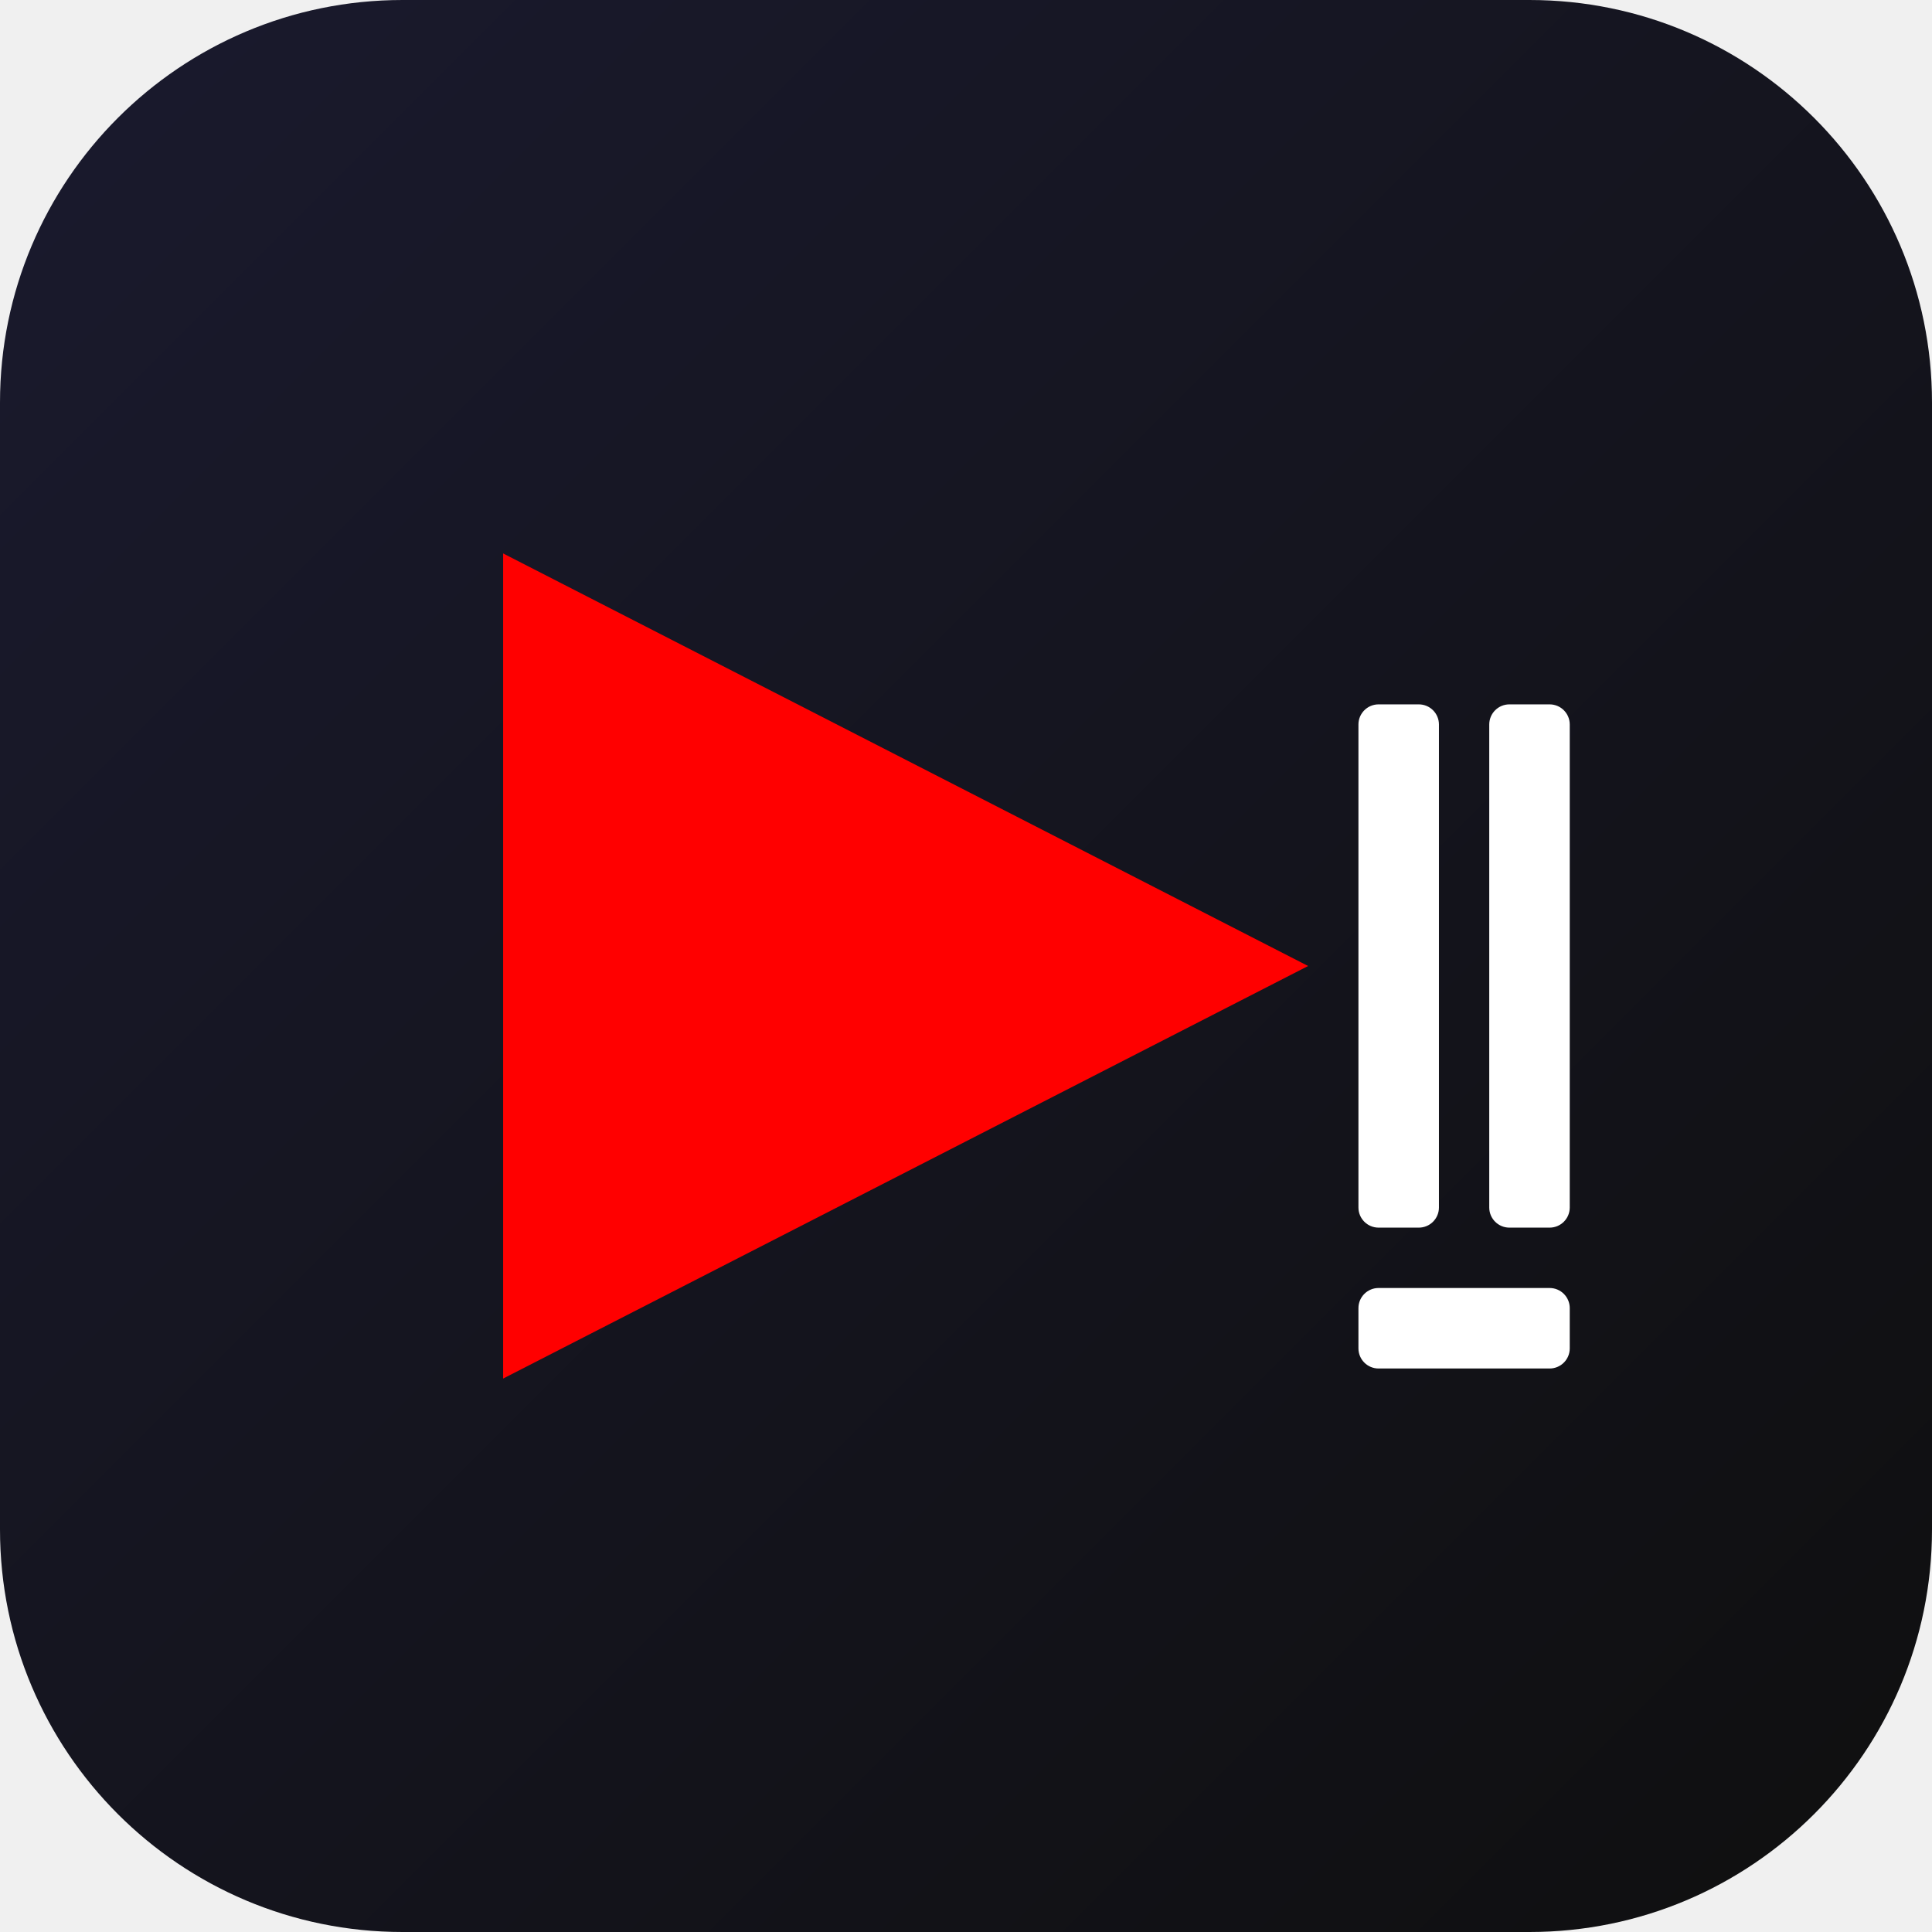
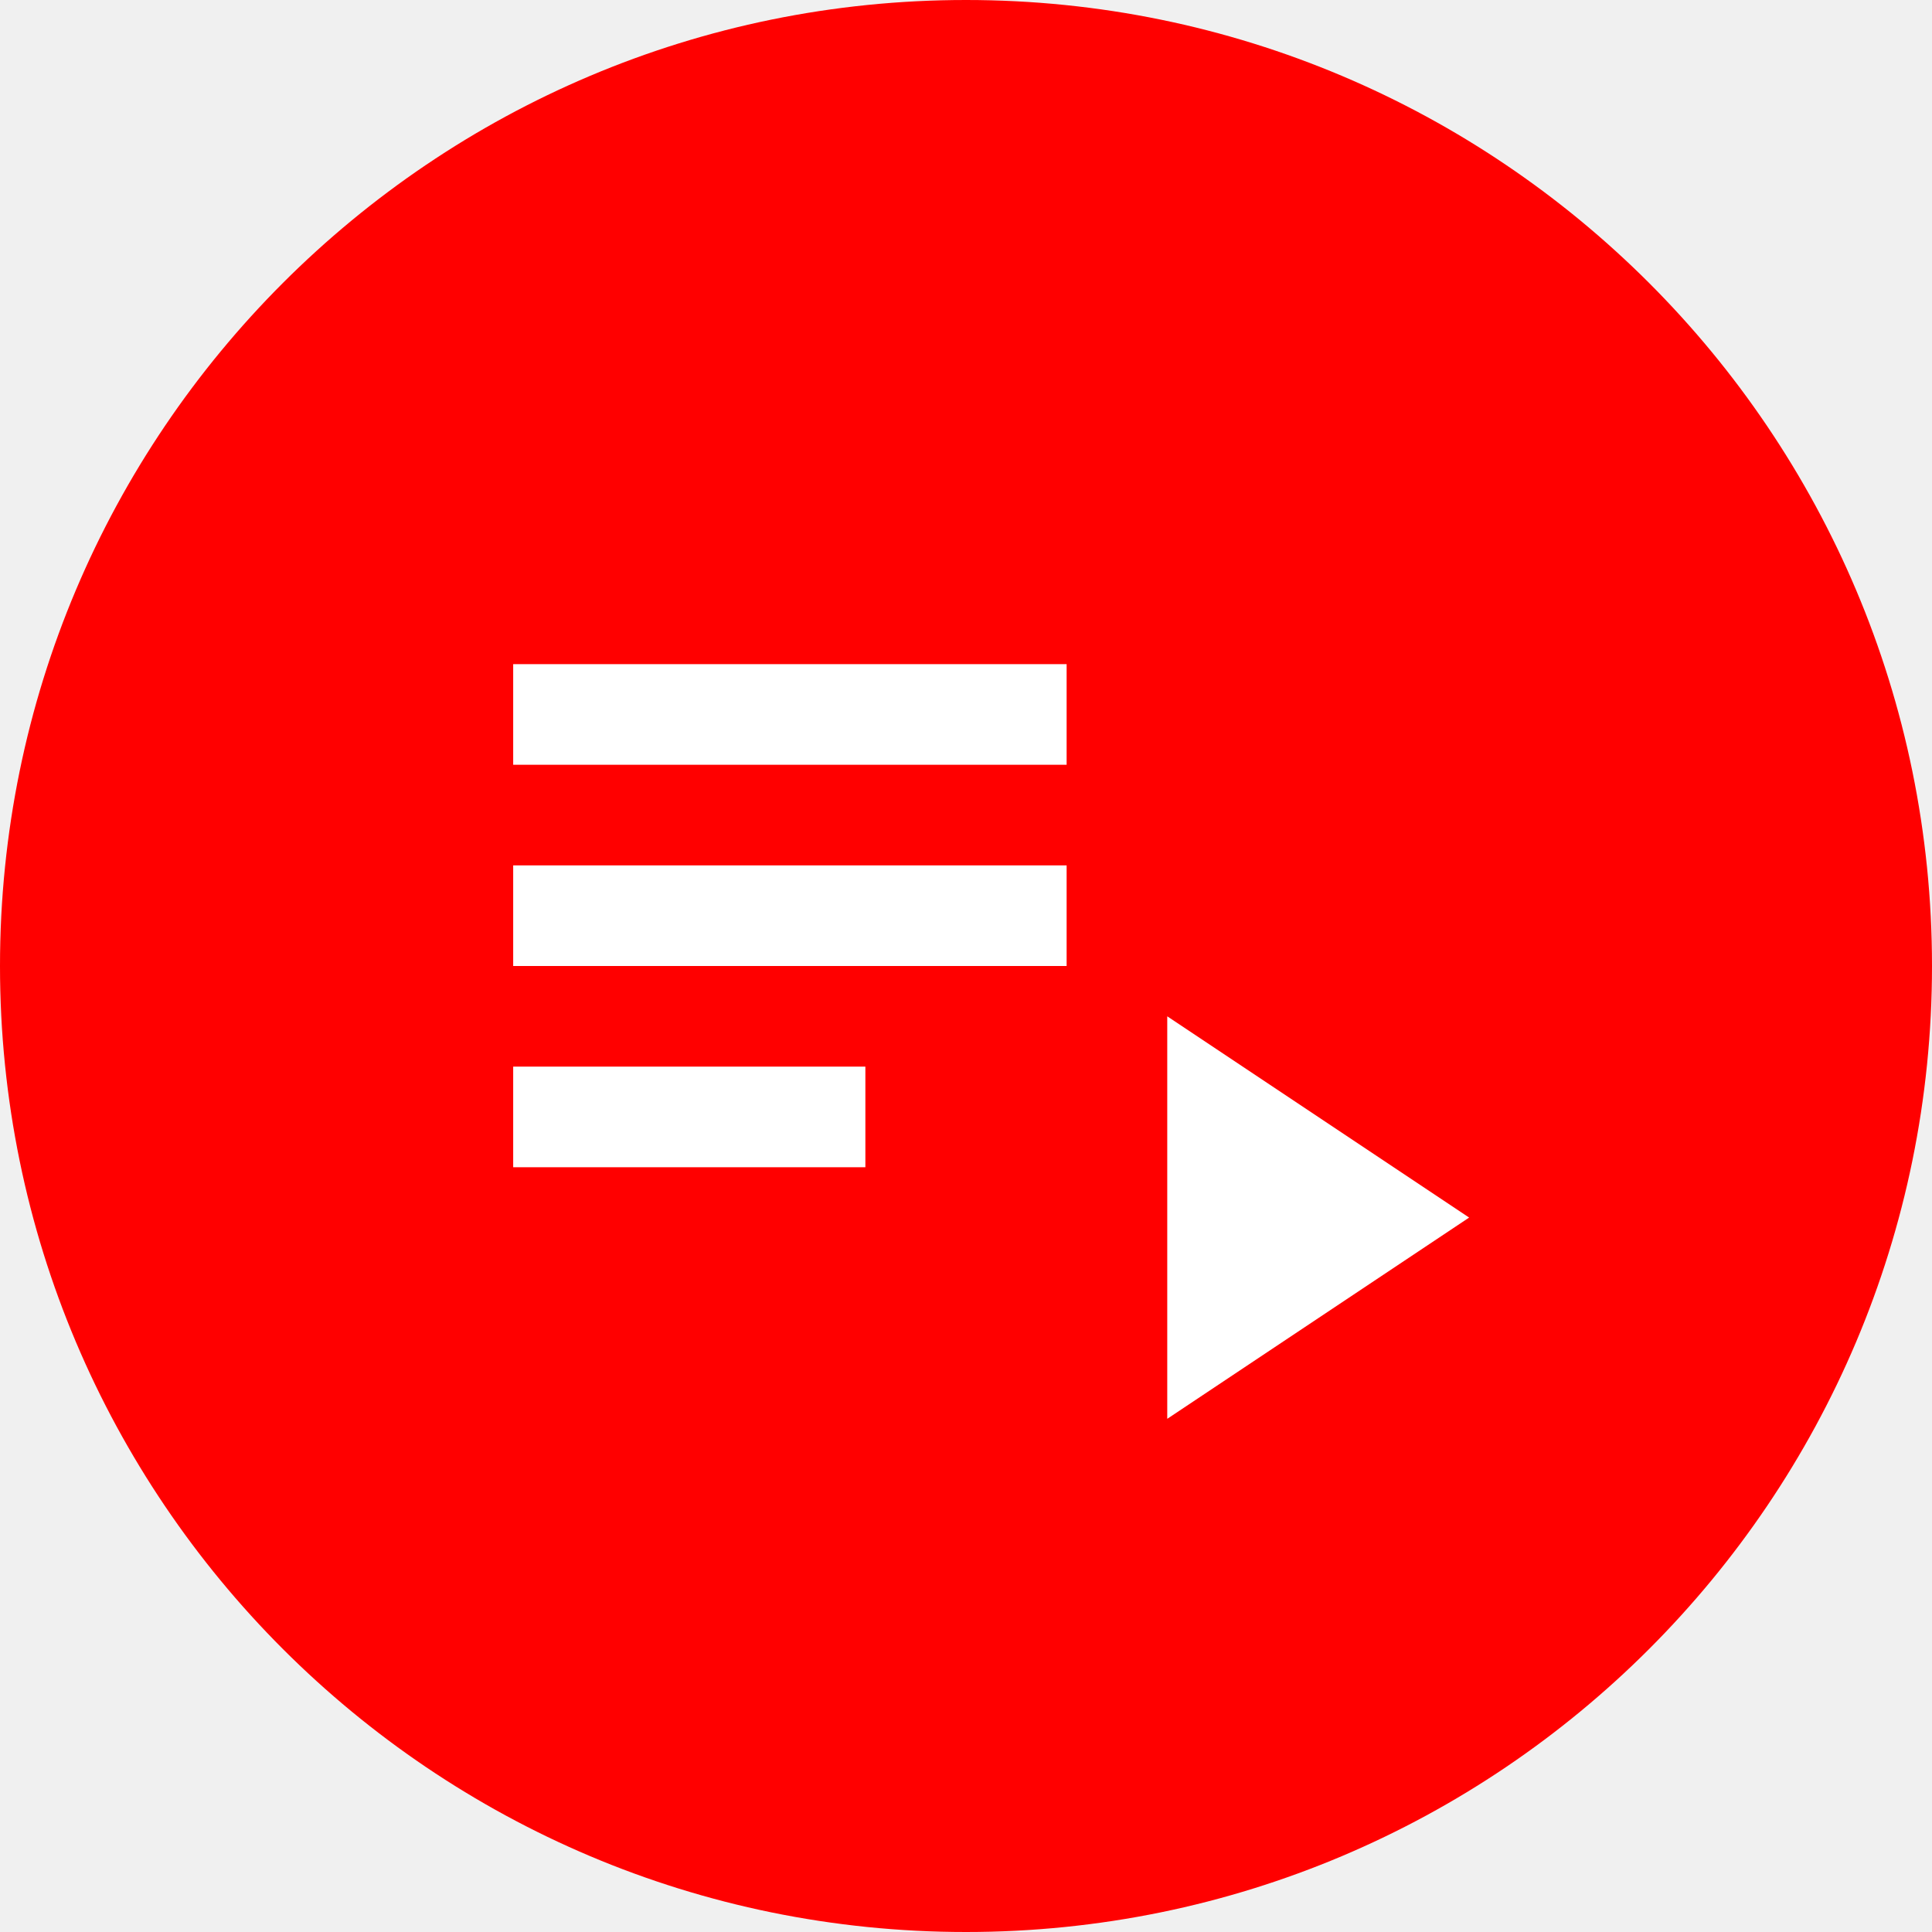
<svg xmlns="http://www.w3.org/2000/svg" width="192" height="192" viewBox="0 0 192 192">
-   <defs>
-     <linearGradient id="bg" x1="0%" y1="0%" x2="100%" y2="100%">
-       <stop offset="0%" style="stop-color:#1a1a2e" />
-       <stop offset="100%" style="stop-color:#0F0F0F" />
-     </linearGradient>
-   </defs>
-   <rect width="192" height="192" rx="40" fill="url(#bg)" />
-   <path d="M50 55 L50 137 L130 96 Z" fill="#FF0000" />
-   <rect x="135" y="70" width="8" height="52" rx="2" fill="#FFFFFF" />
-   <rect x="148" y="70" width="8" height="52" rx="2" fill="#FFFFFF" />
-   <rect x="135" y="128" width="21" height="8" rx="2" fill="#FFFFFF" />
+   <circle cx="96" cy="96" r="96" fill="#FF0000" />
+   <g transform="translate(36, 36) scale(5)">
+     <path d="M3 10h11v2H3zm0-4h11v2H3zm0 8h7v2H3zm13-1v8l6-4z" fill="#FFFFFF" />
+   </g>
</svg>
